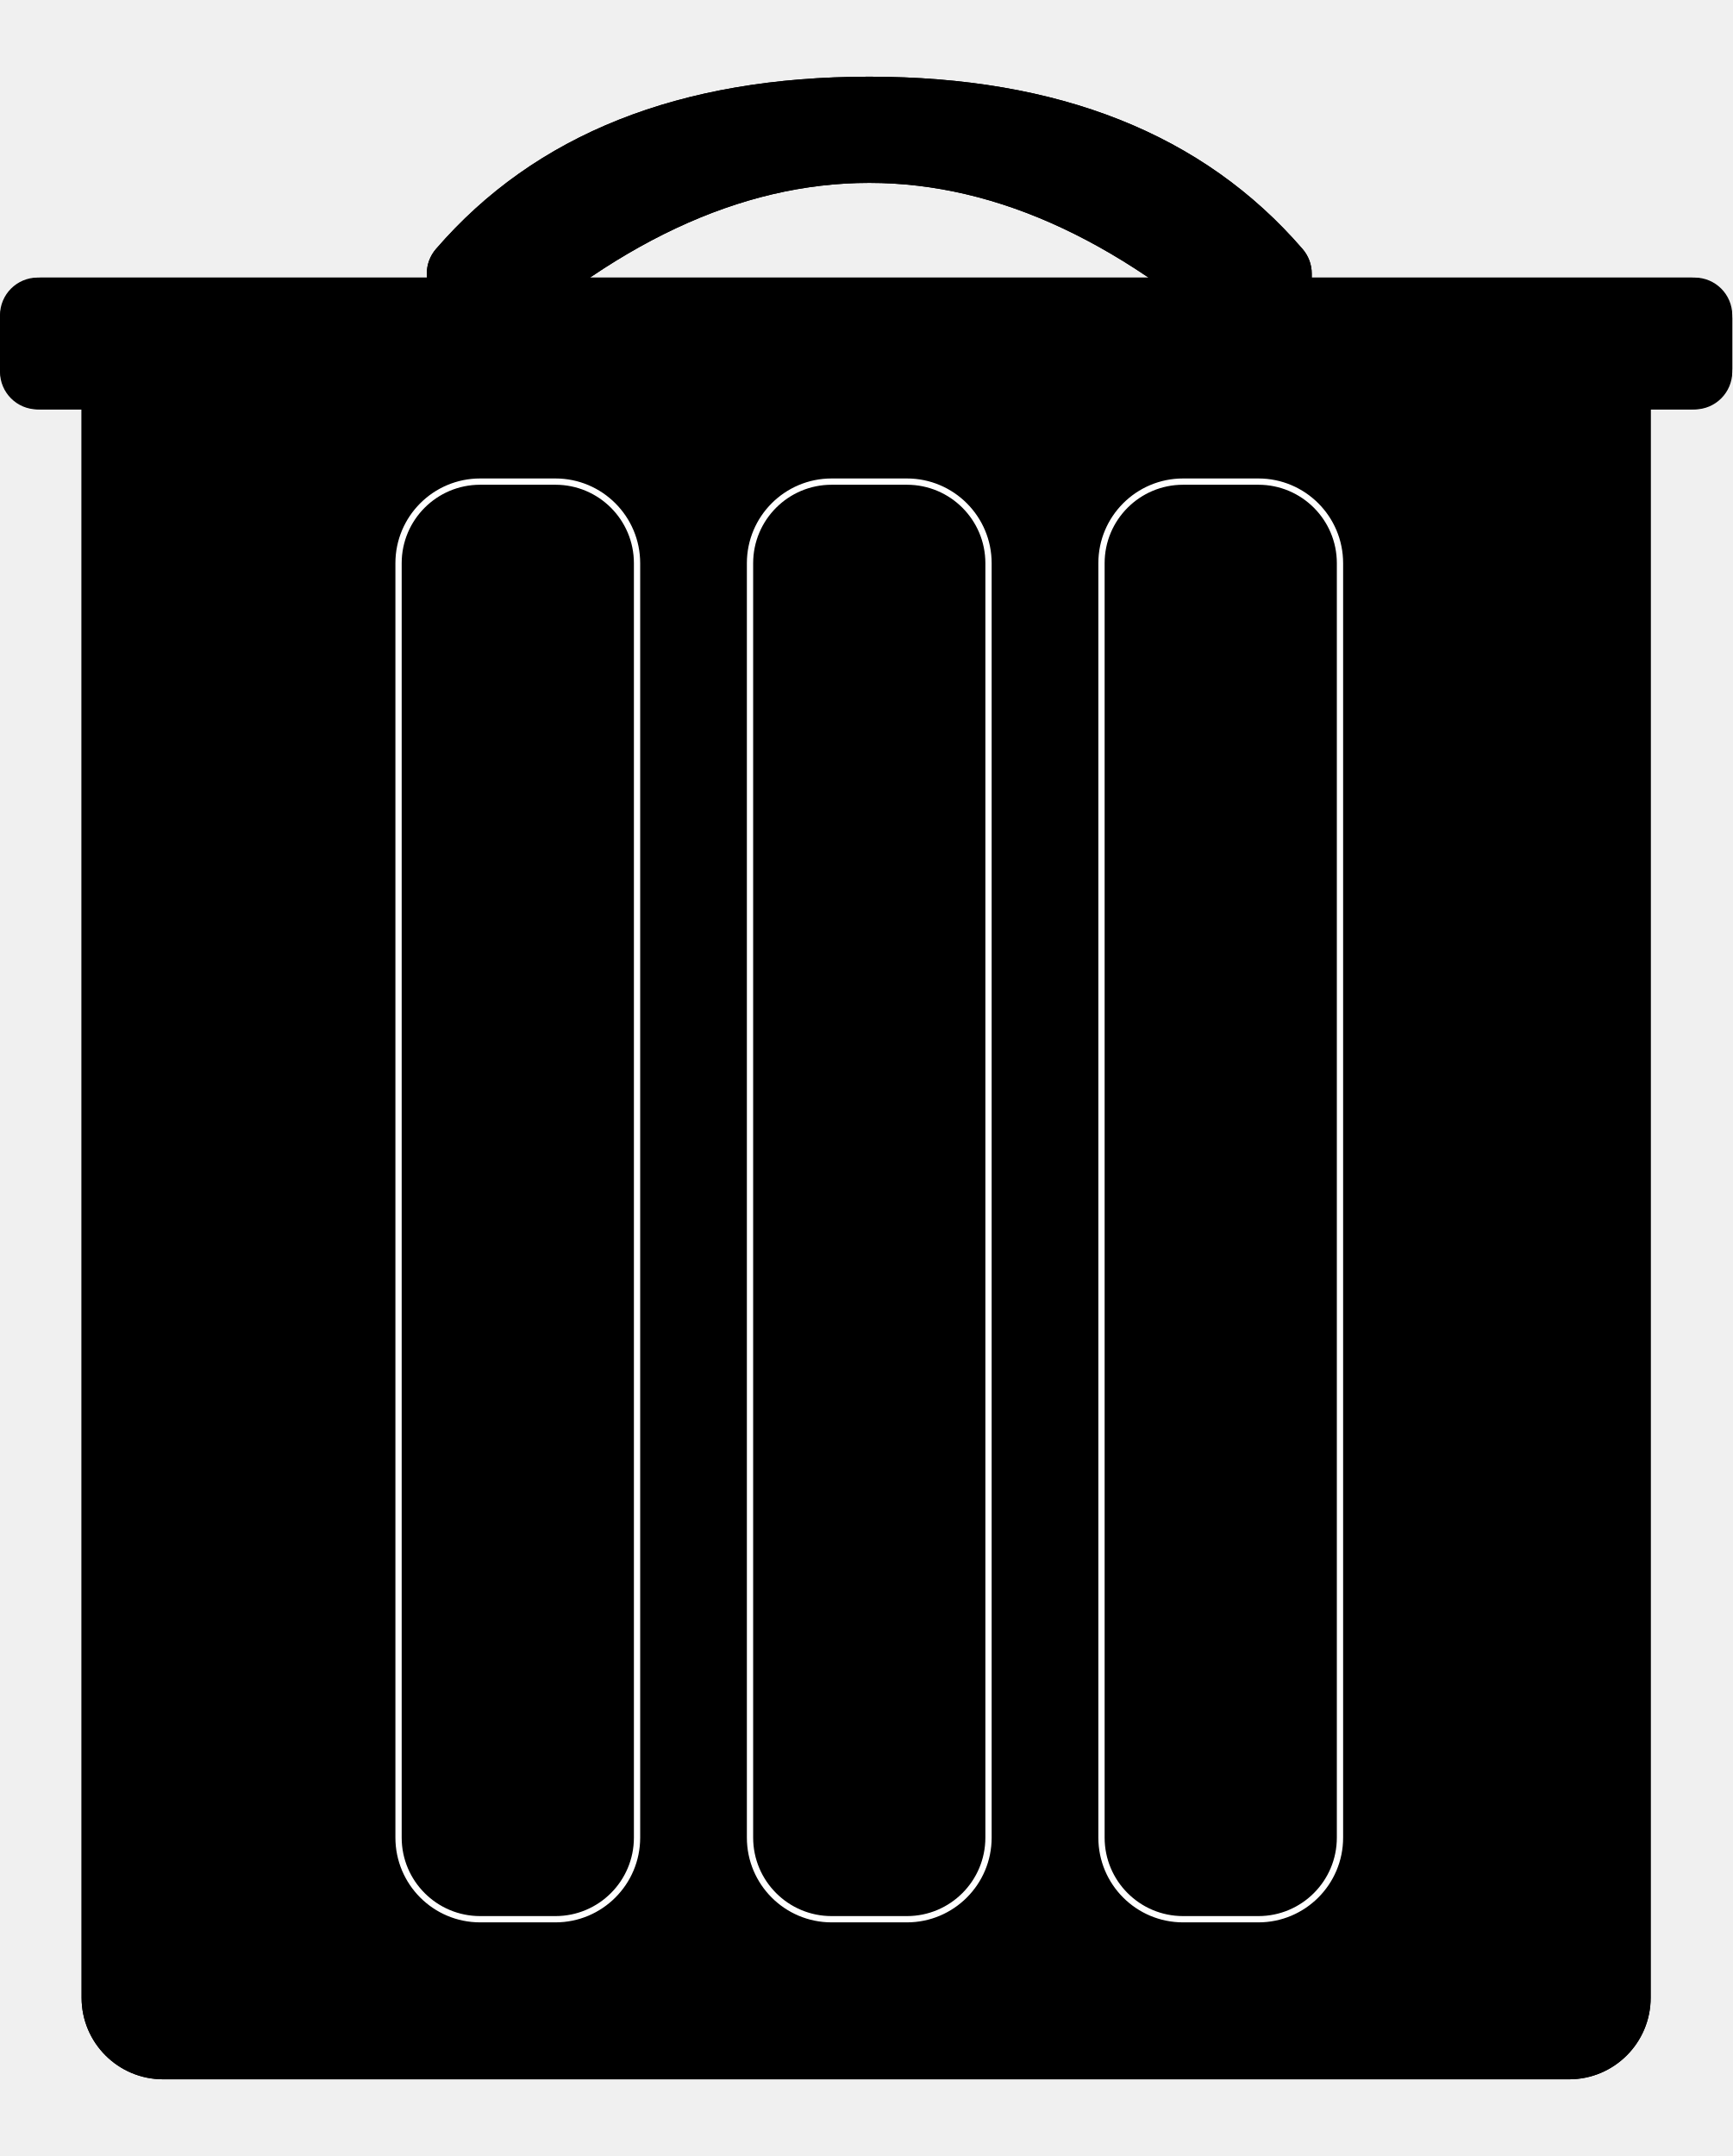
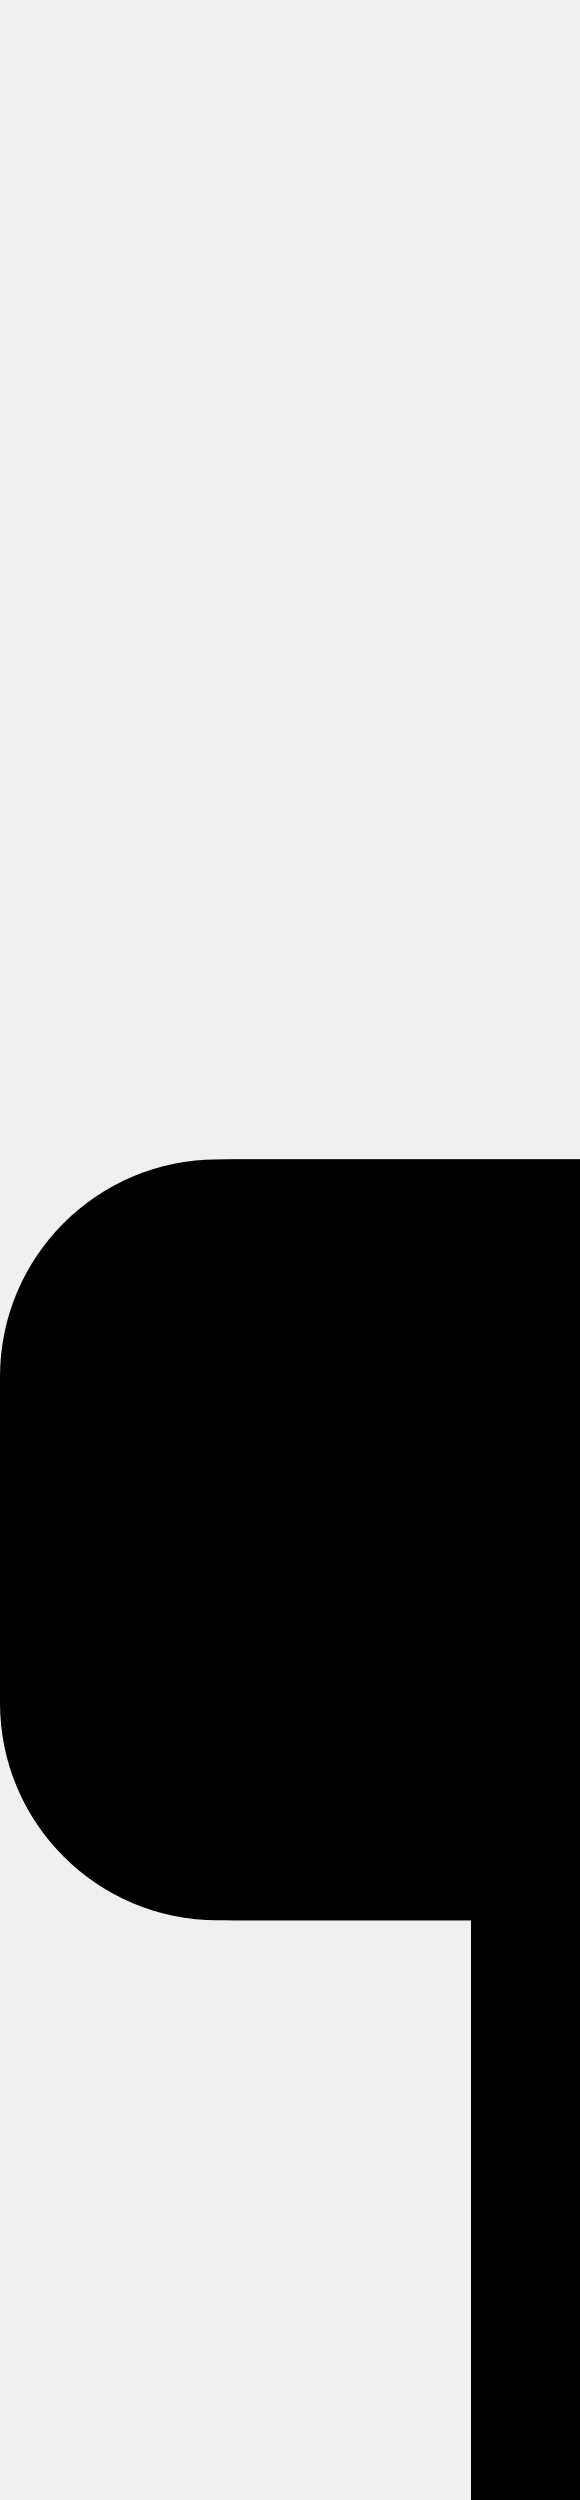
- <svg xmlns="http://www.w3.org/2000/svg" xmlns:xlink="http://www.w3.org/1999/xlink" width="176px" height="219px" viewBox="0 0 276 319" version="1.1">
+ <svg xmlns="http://www.w3.org/2000/svg" xmlns:xlink="http://www.w3.org/1999/xlink" width="16px" height="69px" viewBox="0 0 16 69" version="1.1">
  <defs>
    <path d="M13,39 L263,39 L263,306 C263,313.18 257.18,319 250,319 L26,319 C18.82,319 13,313.18 13,306 L13,39 Z" id="path-1" />
    <rect id="path-2" x="63" y="64" width="39" height="230" rx="13" />
    <rect id="path-3" x="119" y="64" width="39" height="230" rx="13" />
    <rect id="path-4" x="175" y="64" width="39" height="230" rx="13" />
    <rect id="path-5" x="0" y="32" width="276" height="21" rx="6" />
    <path d="M69.46,27.449 C85.271,9.15 108.284,1.02253036e-15 138.5,0 C168.716,0 191.729,9.15 207.54,27.449 L207.54,27.449 C208.482,28.539 209,29.931 209,31.372 L209,41.988 C209,44.904 206.637,47.267 203.721,47.267 C202.379,47.267 201.087,46.756 200.108,45.837 C179.572,26.556 159.036,16.916 138.5,16.916 C117.964,16.916 97.428,26.556 76.892,45.837 L76.892,45.837 C74.766,47.832 71.426,47.727 69.43,45.602 C68.511,44.623 68,43.331 68,41.988 L68,31.372 C68,29.931 68.518,28.539 69.46,27.449 Z" id="path-6" />
  </defs>
  <g id="Page-1" stroke="none" stroke-width="1" fill="none" fill-rule="evenodd">
    <g id="Rectangle-43">
      <use fill="#000000" fill-rule="evenodd" xlink:href="#path-1" />
      <path stroke="#000000" stroke-width="1" d="M13.5,39.5 L13.5,306 C13.5,312.904 19.096,318.5 26,318.5 L250,318.5 C256.904,318.5 262.5,312.904 262.5,306 L262.5,39.5 L13.5,39.5 Z" />
    </g>
    <g id="Rectangle-44">
      <use fill="#000000" fill-rule="evenodd" xlink:href="#path-2" />
      <rect stroke="#FFFFFF" stroke-width="1" x="63.5" y="64.5" width="38" height="229" rx="13" />
    </g>
    <g id="Rectangle-44-Copy">
      <use fill="#000000" fill-rule="evenodd" xlink:href="#path-3" />
      <rect stroke="#FFFFFF" stroke-width="1" x="119.5" y="64.5" width="38" height="229" rx="13" />
    </g>
    <g id="Rectangle-44-Copy-2">
      <use fill="#000000" fill-rule="evenodd" xlink:href="#path-4" />
      <rect stroke="#FFFFFF" stroke-width="1" x="175.5" y="64.5" width="38" height="229" rx="13" />
    </g>
    <g id="Rectangle-45">
      <use fill="#000000" fill-rule="evenodd" xlink:href="#path-5" />
      <rect stroke="#000000" stroke-width="1" x="0.5" y="32.5" width="275" height="20" rx="6" />
    </g>
    <g id="Rectangle-46">
      <use fill="#000000" fill-rule="evenodd" xlink:href="#path-6" />
      <path stroke="#000000" stroke-width="1" d="M69.838,27.776 C68.975,28.775 68.5,30.051 68.5,31.372 L68.5,41.988 C68.5,43.204 68.963,44.373 69.795,45.259 C71.601,47.183 74.625,47.279 76.549,45.472 C97.172,26.111 117.824,16.416 138.5,16.416 C159.176,16.416 179.828,26.111 200.451,45.472 C201.337,46.304 202.506,46.767 203.721,46.767 C206.361,46.767 208.5,44.628 208.5,41.988 L208.5,31.372 C208.5,30.051 208.025,28.775 207.162,27.776 C191.452,9.594 168.578,0.5 138.5,0.5 C108.422,0.5 85.548,9.594 69.838,27.776 Z" />
    </g>
  </g>
</svg>
